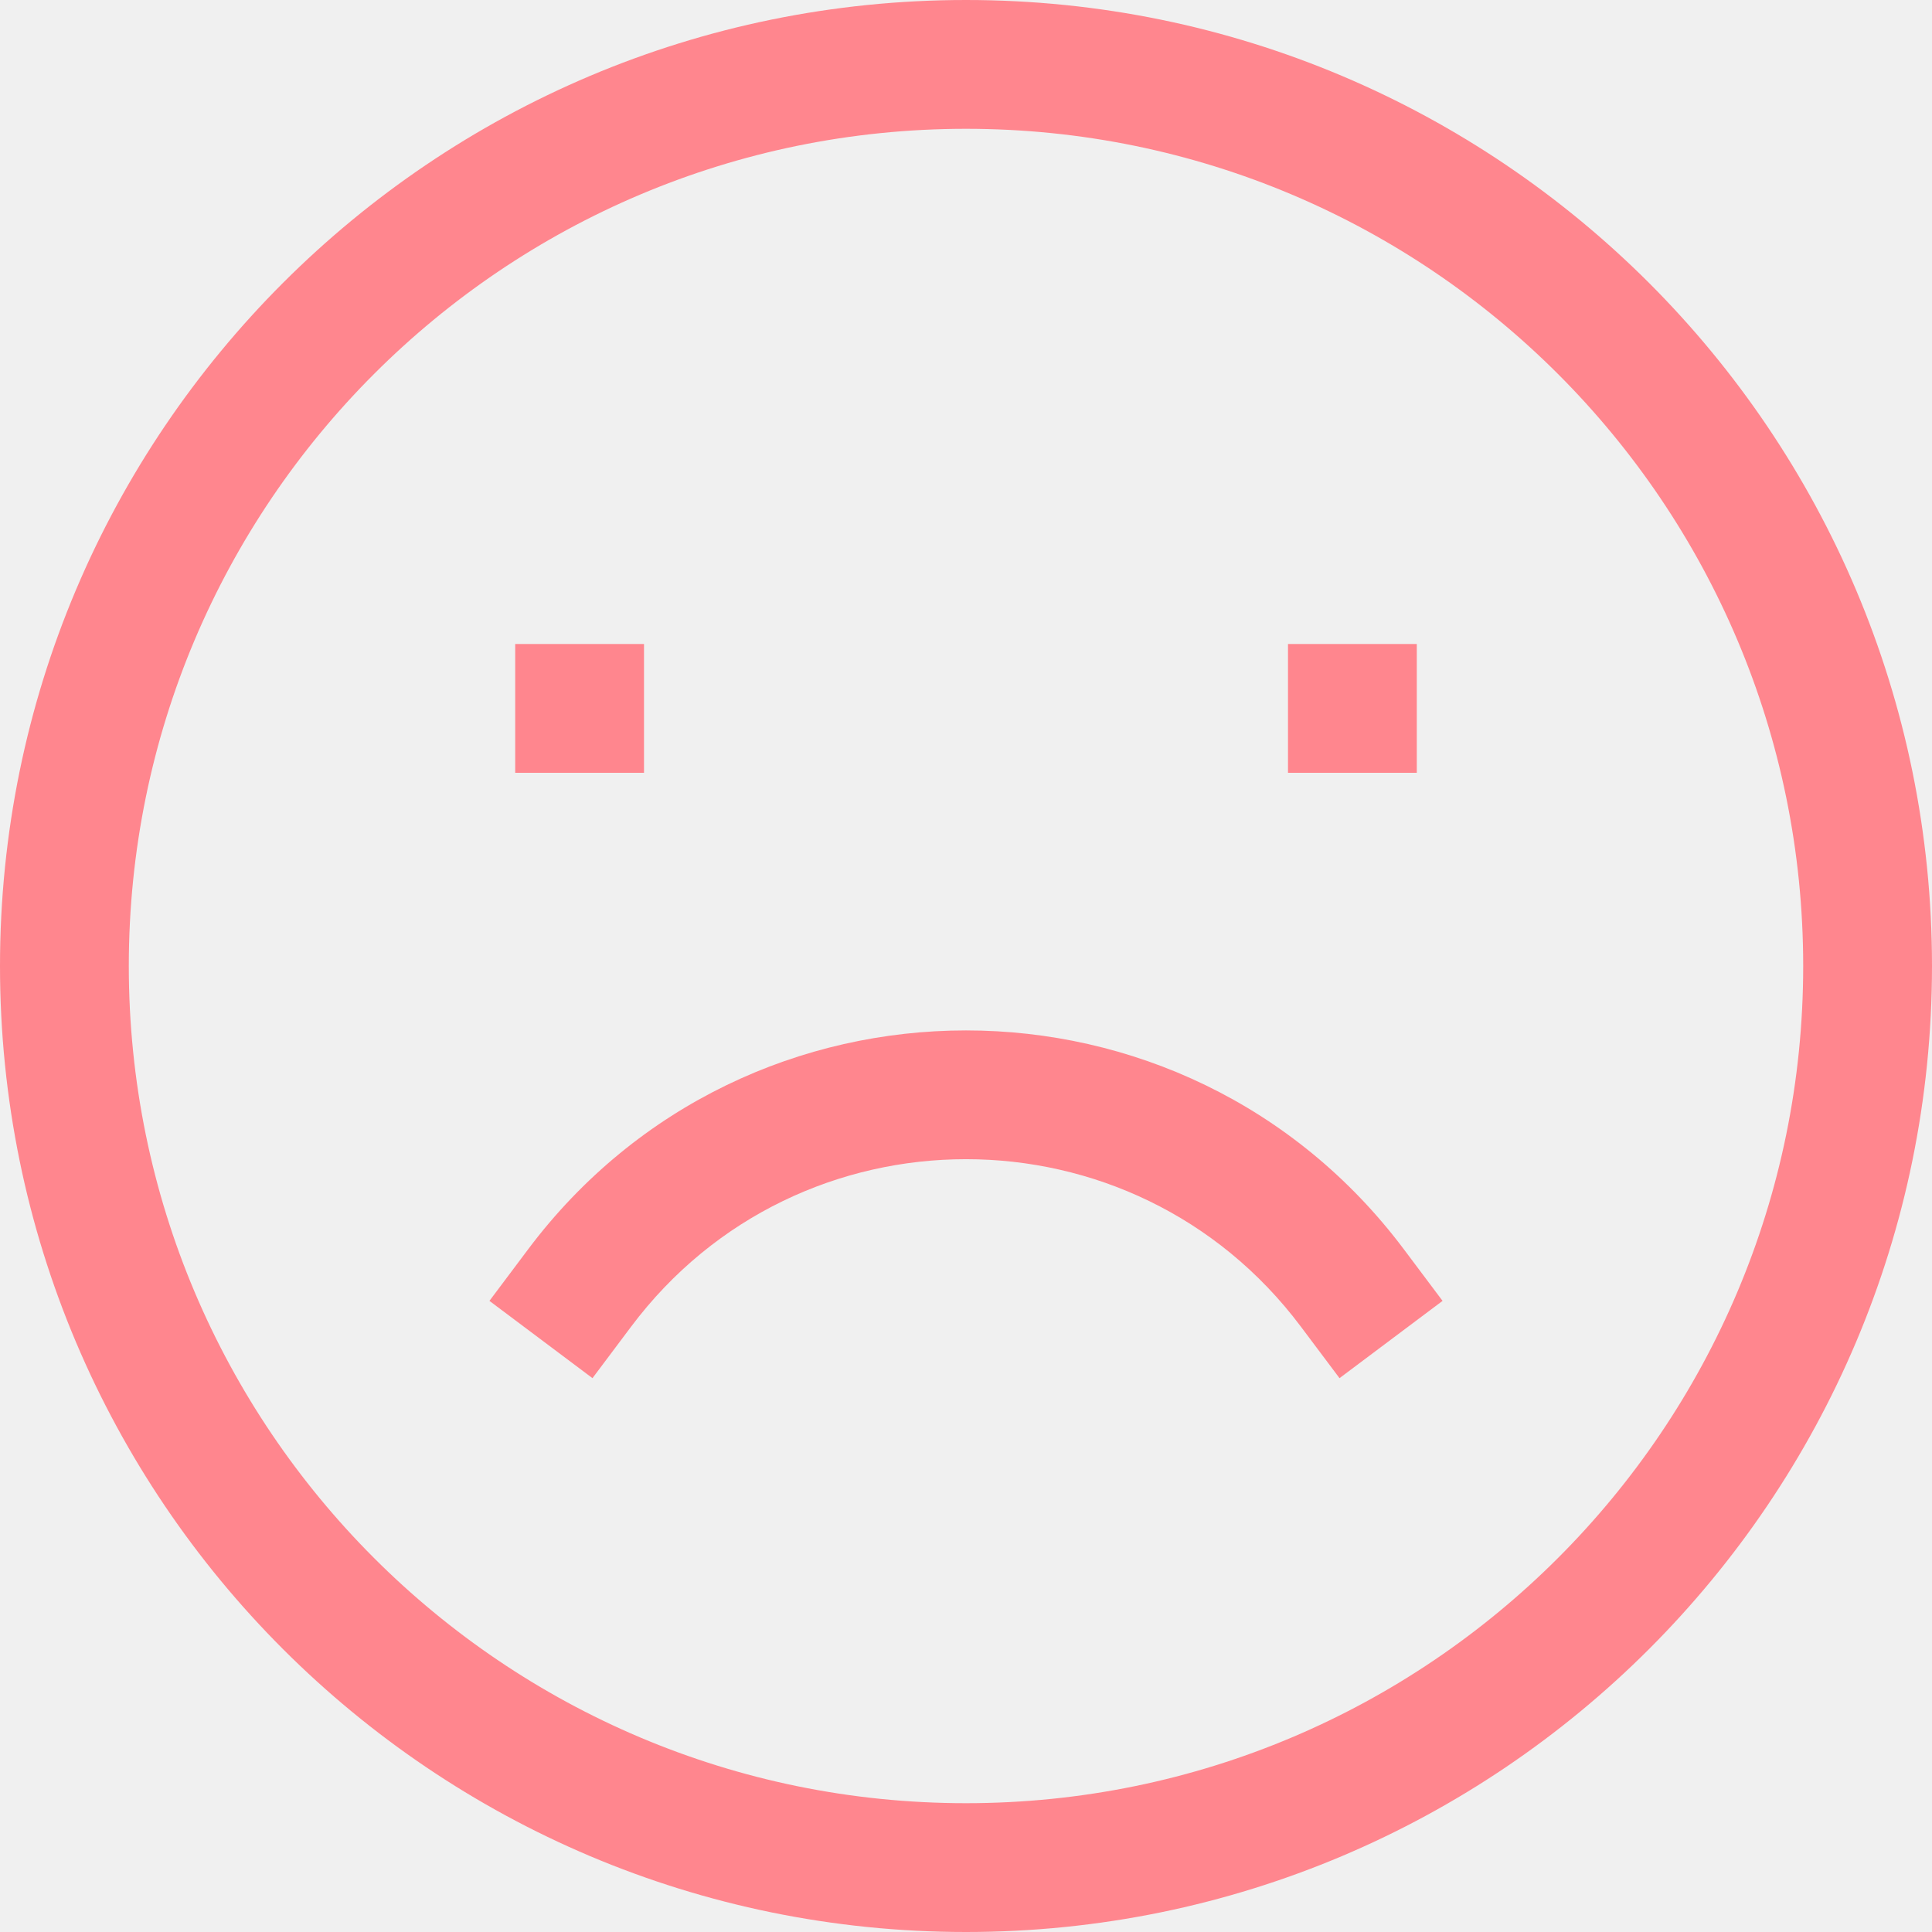
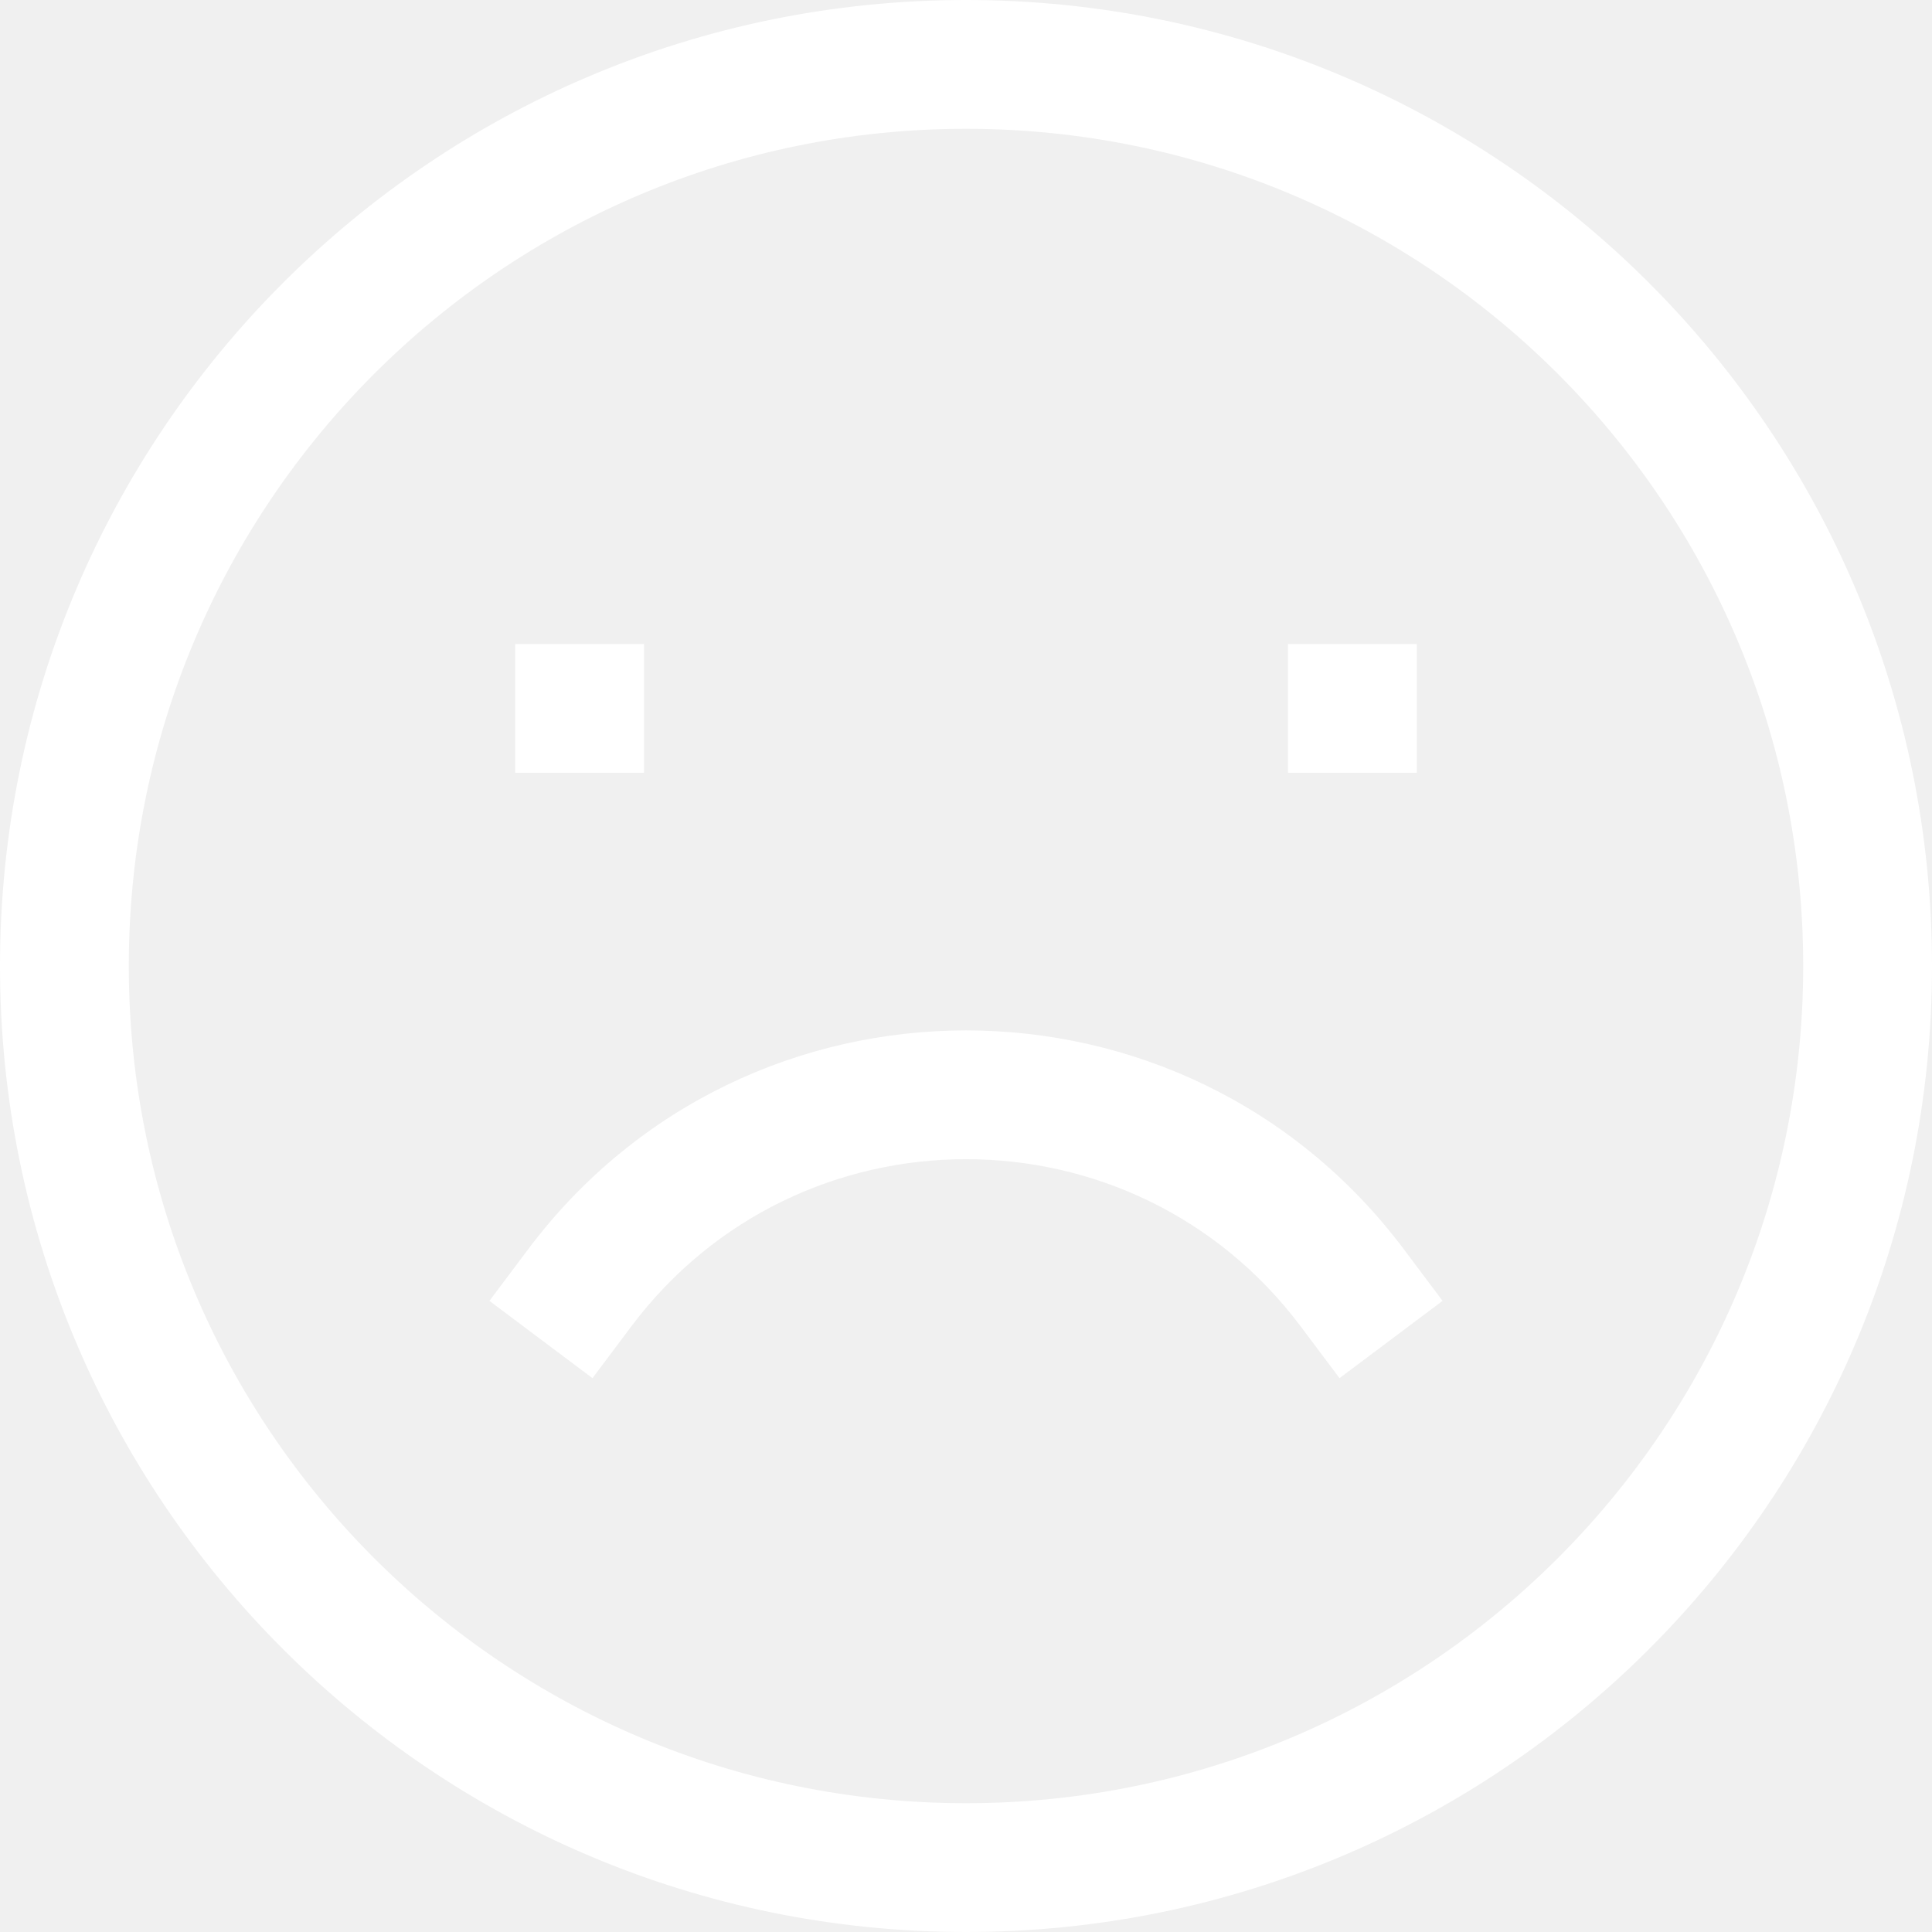
<svg xmlns="http://www.w3.org/2000/svg" width="30" height="30" viewBox="0 0 30 30" fill="none">
-   <path fill-rule="evenodd" clip-rule="evenodd" d="M0 15C0 6.716 6.716 0 15 0C23.284 0 30 6.716 30 15C30 23.284 23.284 30 15 30C6.716 30 0 23.284 0 15ZM15 2C7.82 2 2 7.82 2 15C2 22.18 7.82 28 15 28C22.18 28 28 22.18 28 15C28 7.82 22.18 2 15 2ZM10 12H8V10H10V12ZM22 12H20V10H22V12ZM7.6 20.2L8.2 19.4C11.6 14.867 18.4 14.867 21.8 19.4L22.4 20.2L20.8 21.4L20.2 20.6C17.6 17.133 12.4 17.133 9.8 20.6L9.2 21.4L7.6 20.2Z" fill="#FF868E" />
+   <path fill-rule="evenodd" clip-rule="evenodd" d="M0 15C0 6.716 6.716 0 15 0C23.284 0 30 6.716 30 15C30 23.284 23.284 30 15 30C6.716 30 0 23.284 0 15ZM15 2C7.82 2 2 7.82 2 15C2 22.18 7.82 28 15 28C22.18 28 28 22.18 28 15C28 7.82 22.18 2 15 2ZM10 12H8V10H10V12ZM22 12H20V10H22V12ZM7.6 20.2L8.2 19.4C11.6 14.867 18.4 14.867 21.8 19.4L22.4 20.2L20.8 21.4L20.2 20.6C17.6 17.133 12.4 17.133 9.8 20.6L9.2 21.4L7.6 20.2Z" fill="white" />
</svg>
